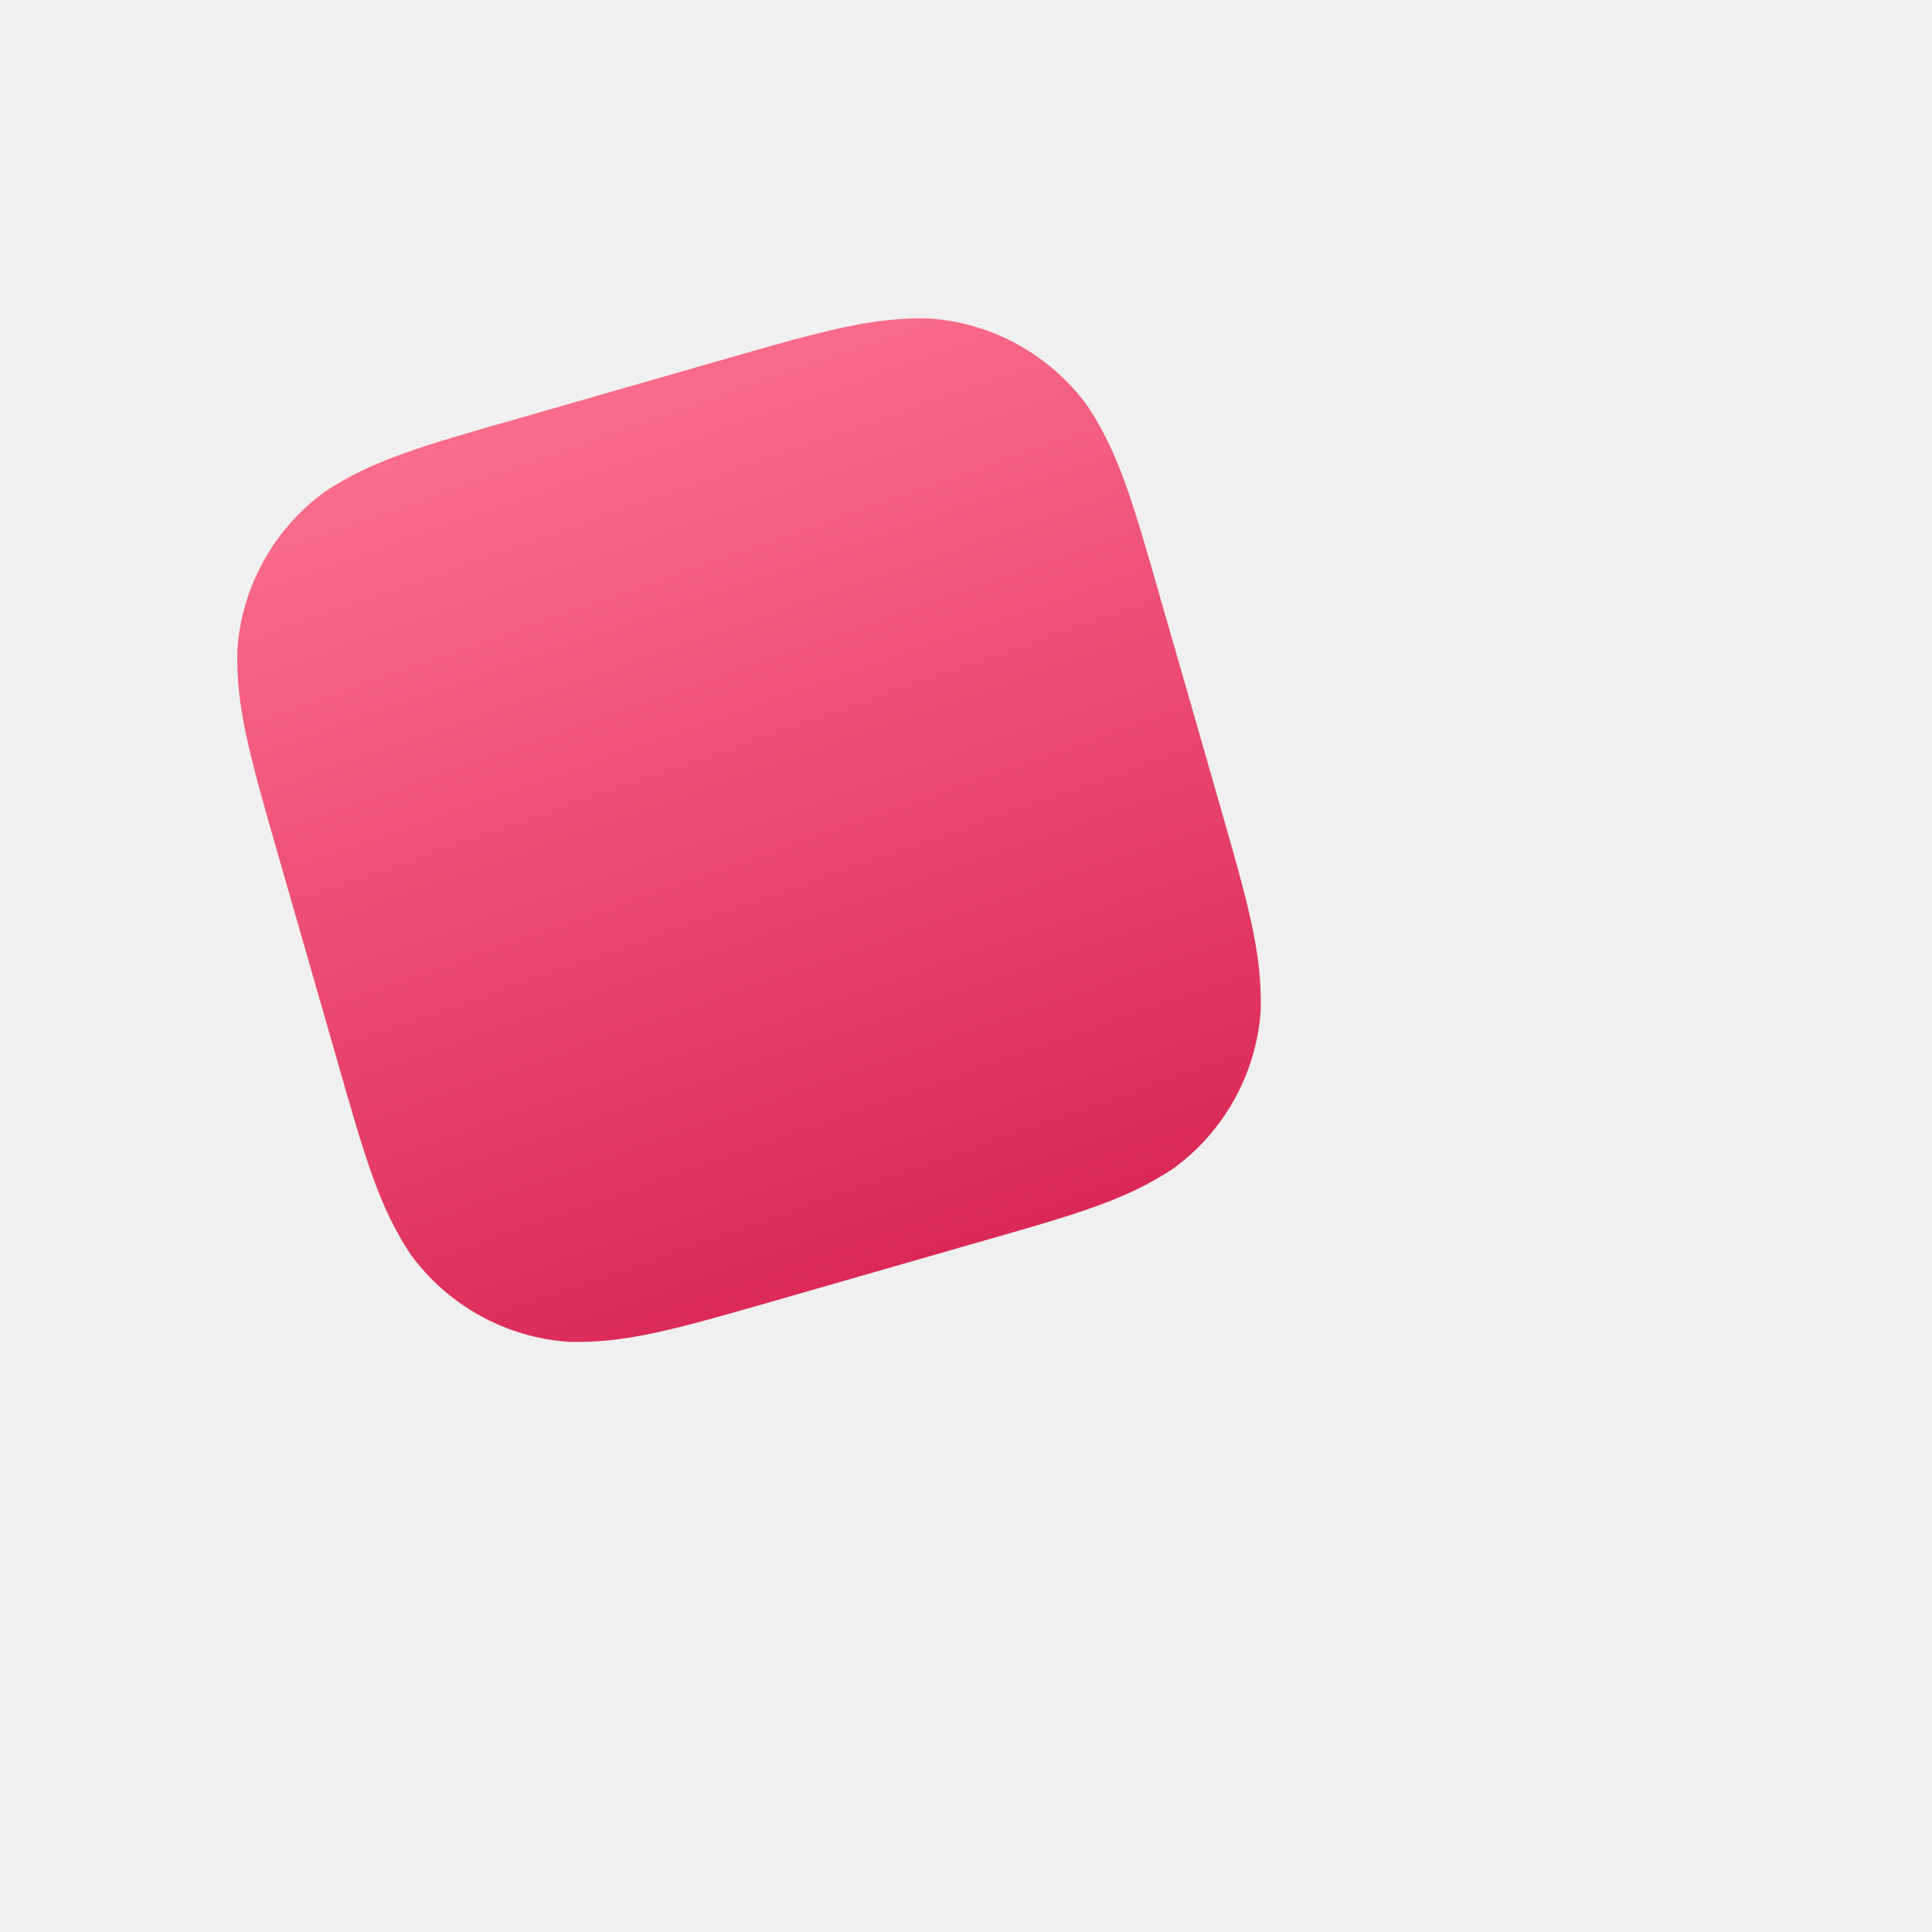
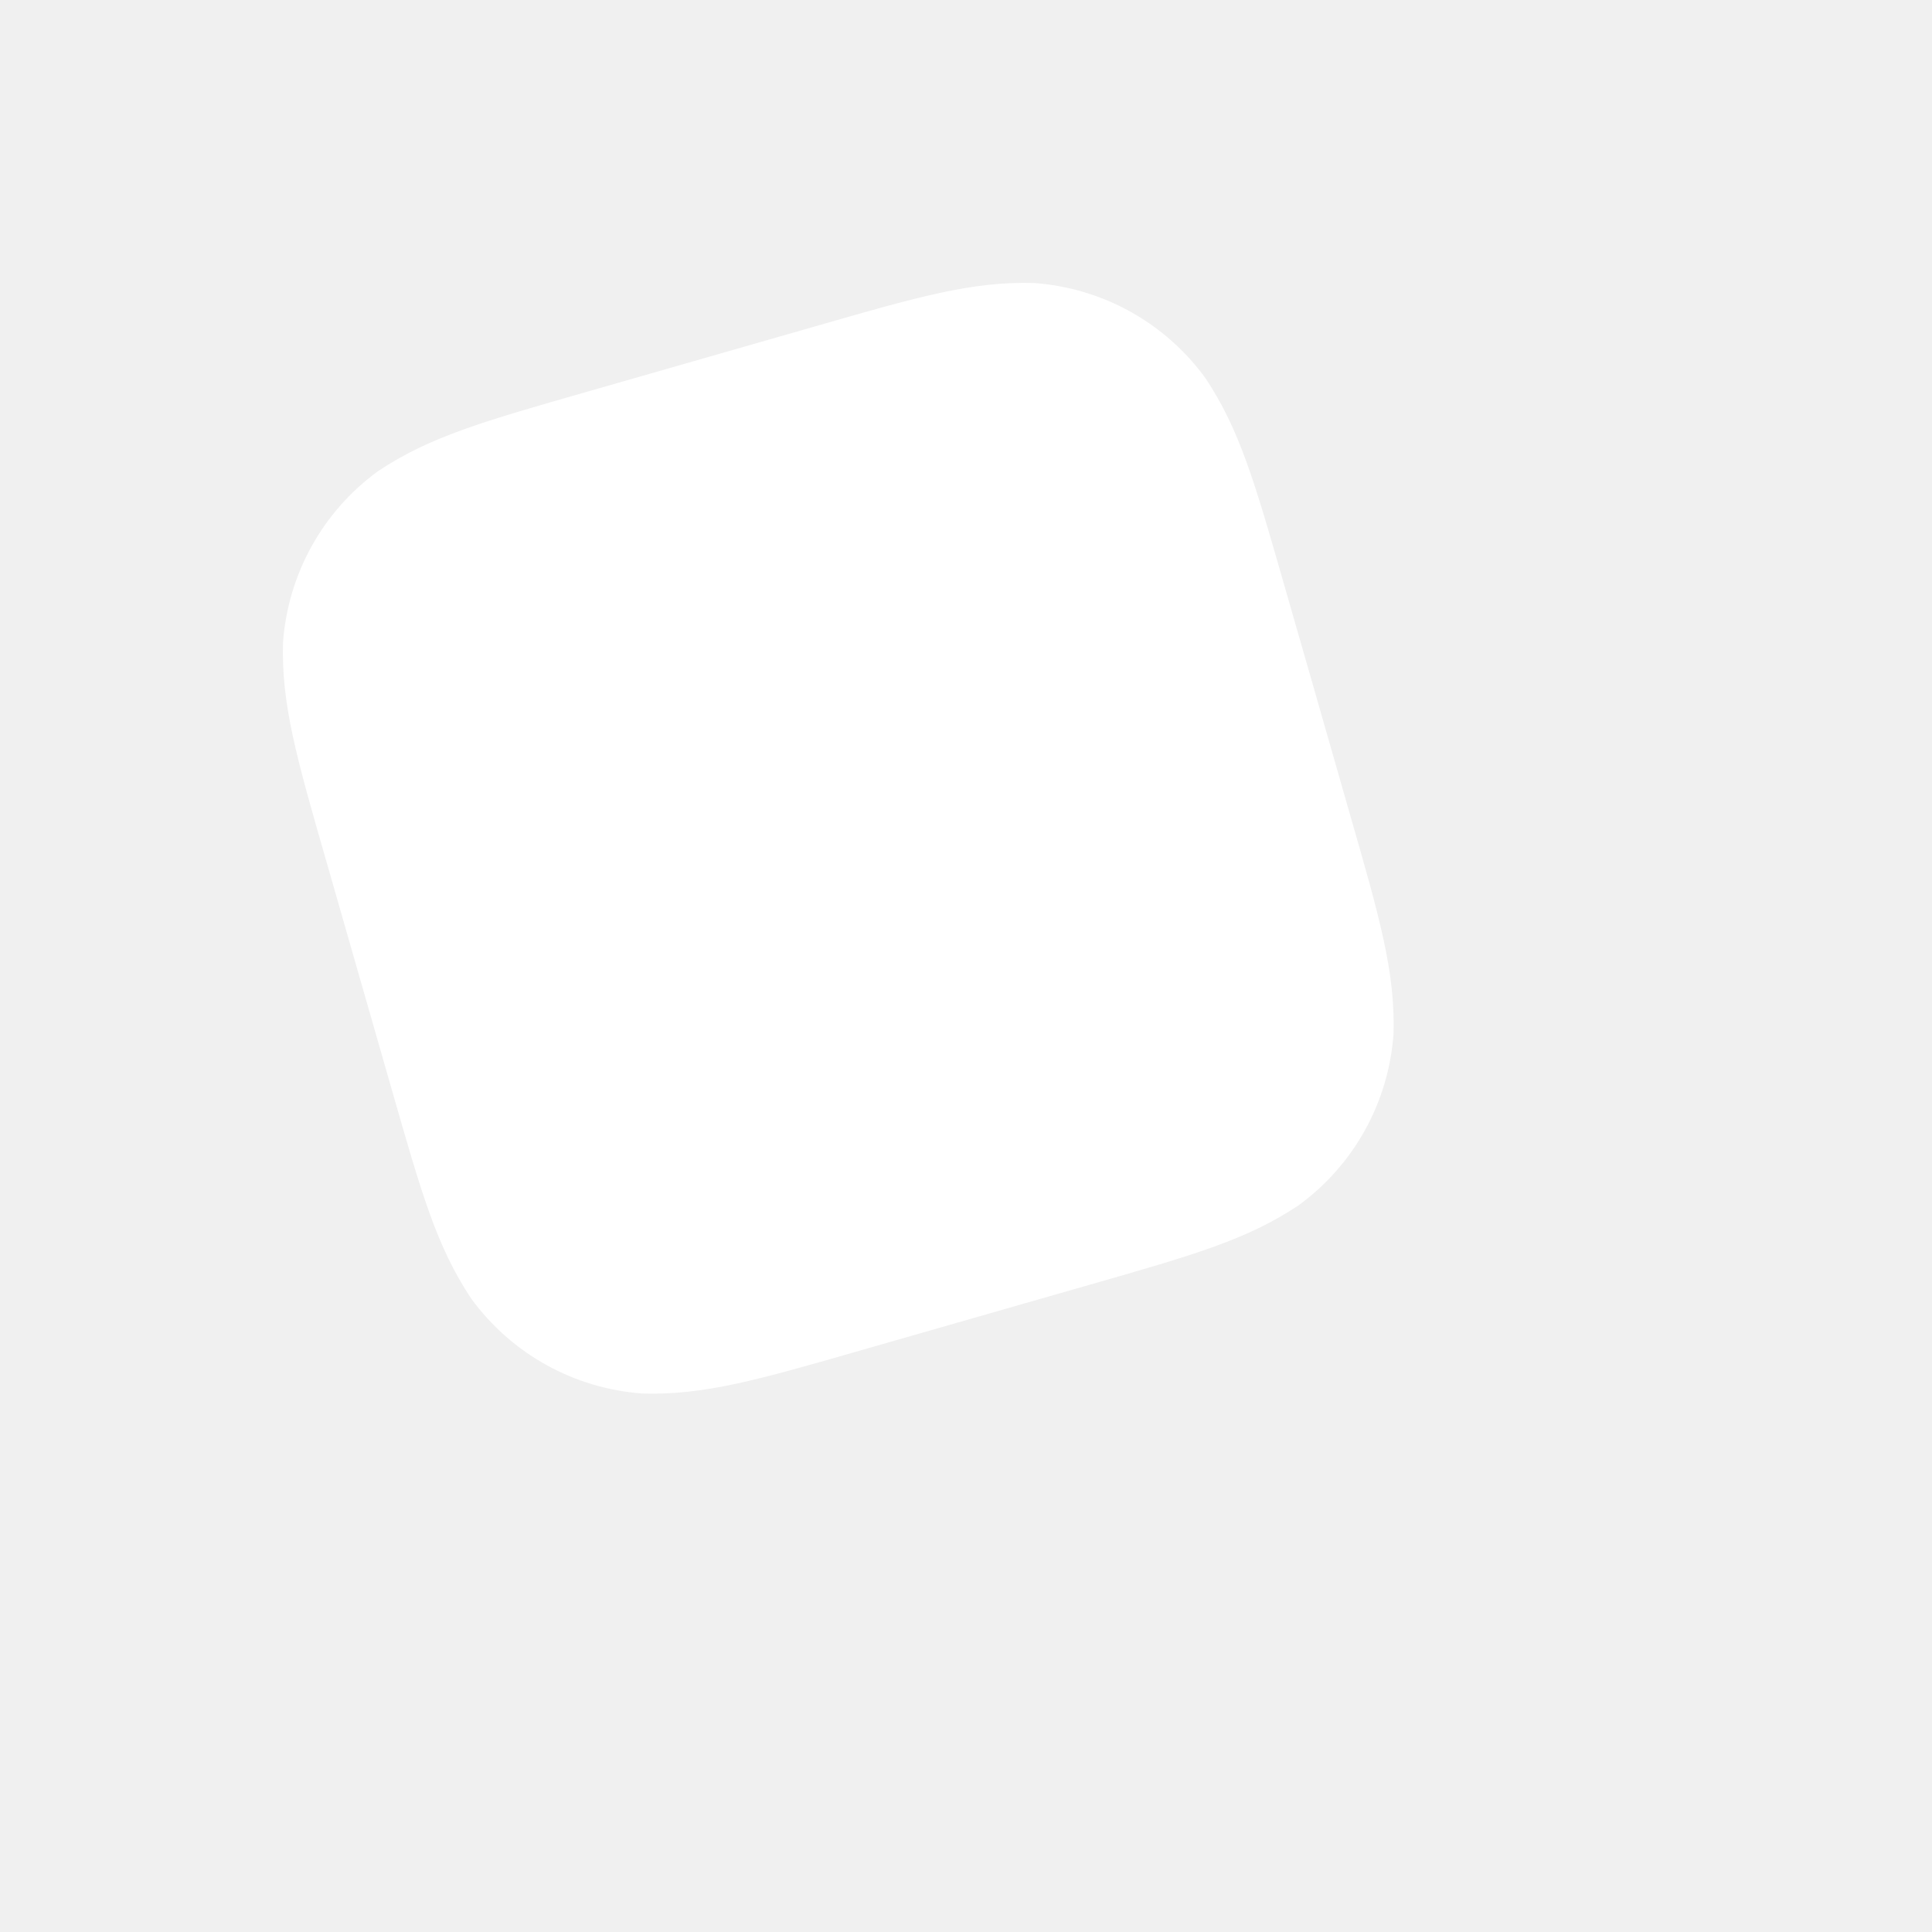
<svg xmlns="http://www.w3.org/2000/svg" width="1024" height="1024" viewBox="0 0 1024 1024">
-   <defs>
-     <linearGradient id="fill" x1="0.2" y1="0" x2="0.55" y2="1">
-       <stop offset="0" stop-color="#FF7591" />
-       <stop offset="1" stop-color="#D92654" />
-     </linearGradient>
-   </defs>
-   <path d="M631.1 372.9 L646.9 428.0 C661.7 479.6 669.0 505.3 668.2 535.6 C665.9 569.0 648.9 599.7 621.8 619.4 C596.6 636.1 570.8 643.5 519.3 658.2 L409.0 689.9 C357.4 704.7 331.7 712.0 301.4 711.2 C268.0 708.9 237.3 691.9 217.6 664.8 C200.9 639.6 193.5 613.8 178.8 562.3 L147.1 452.0 C132.3 400.4 125.0 374.7 125.8 344.4 C128.1 311.0 145.1 280.3 172.2 260.6 C197.4 243.9 223.2 236.5 274.7 221.8 L385.0 190.1 C436.6 175.3 462.3 168.0 492.6 168.8 C526.0 171.1 556.7 188.1 576.4 215.2 C593.1 240.4 600.5 266.2 615.2 317.7 Z" fill="url(#fill)" />
+   <path d="M698.3 371.5 L715.4 431.3 C731.5 487.2 739.5 515.2 738.6 548.0 C736.0 584.3 717.6 617.5 688.2 638.9 C660.8 657.1 632.9 665.1 577.0 681.1 L457.3 715.4 C401.4 731.5 373.4 739.5 340.6 738.6 C304.3 736.0 271.1 717.6 249.7 688.2 C231.5 660.8 223.5 632.9 207.5 577.0 L173.2 457.3 C157.1 401.4 149.1 373.4 150.0 340.6 C152.6 304.3 171.0 271.1 200.4 249.7 C227.8 231.5 255.7 223.5 311.6 207.5 L431.3 173.2 C487.2 157.1 515.2 149.1 548.0 150.0 C584.3 152.6 617.5 171.0 638.9 200.4 C657.1 227.8 665.1 255.7 681.1 311.6 Z" fill="#FFFFFF" />
</svg>
